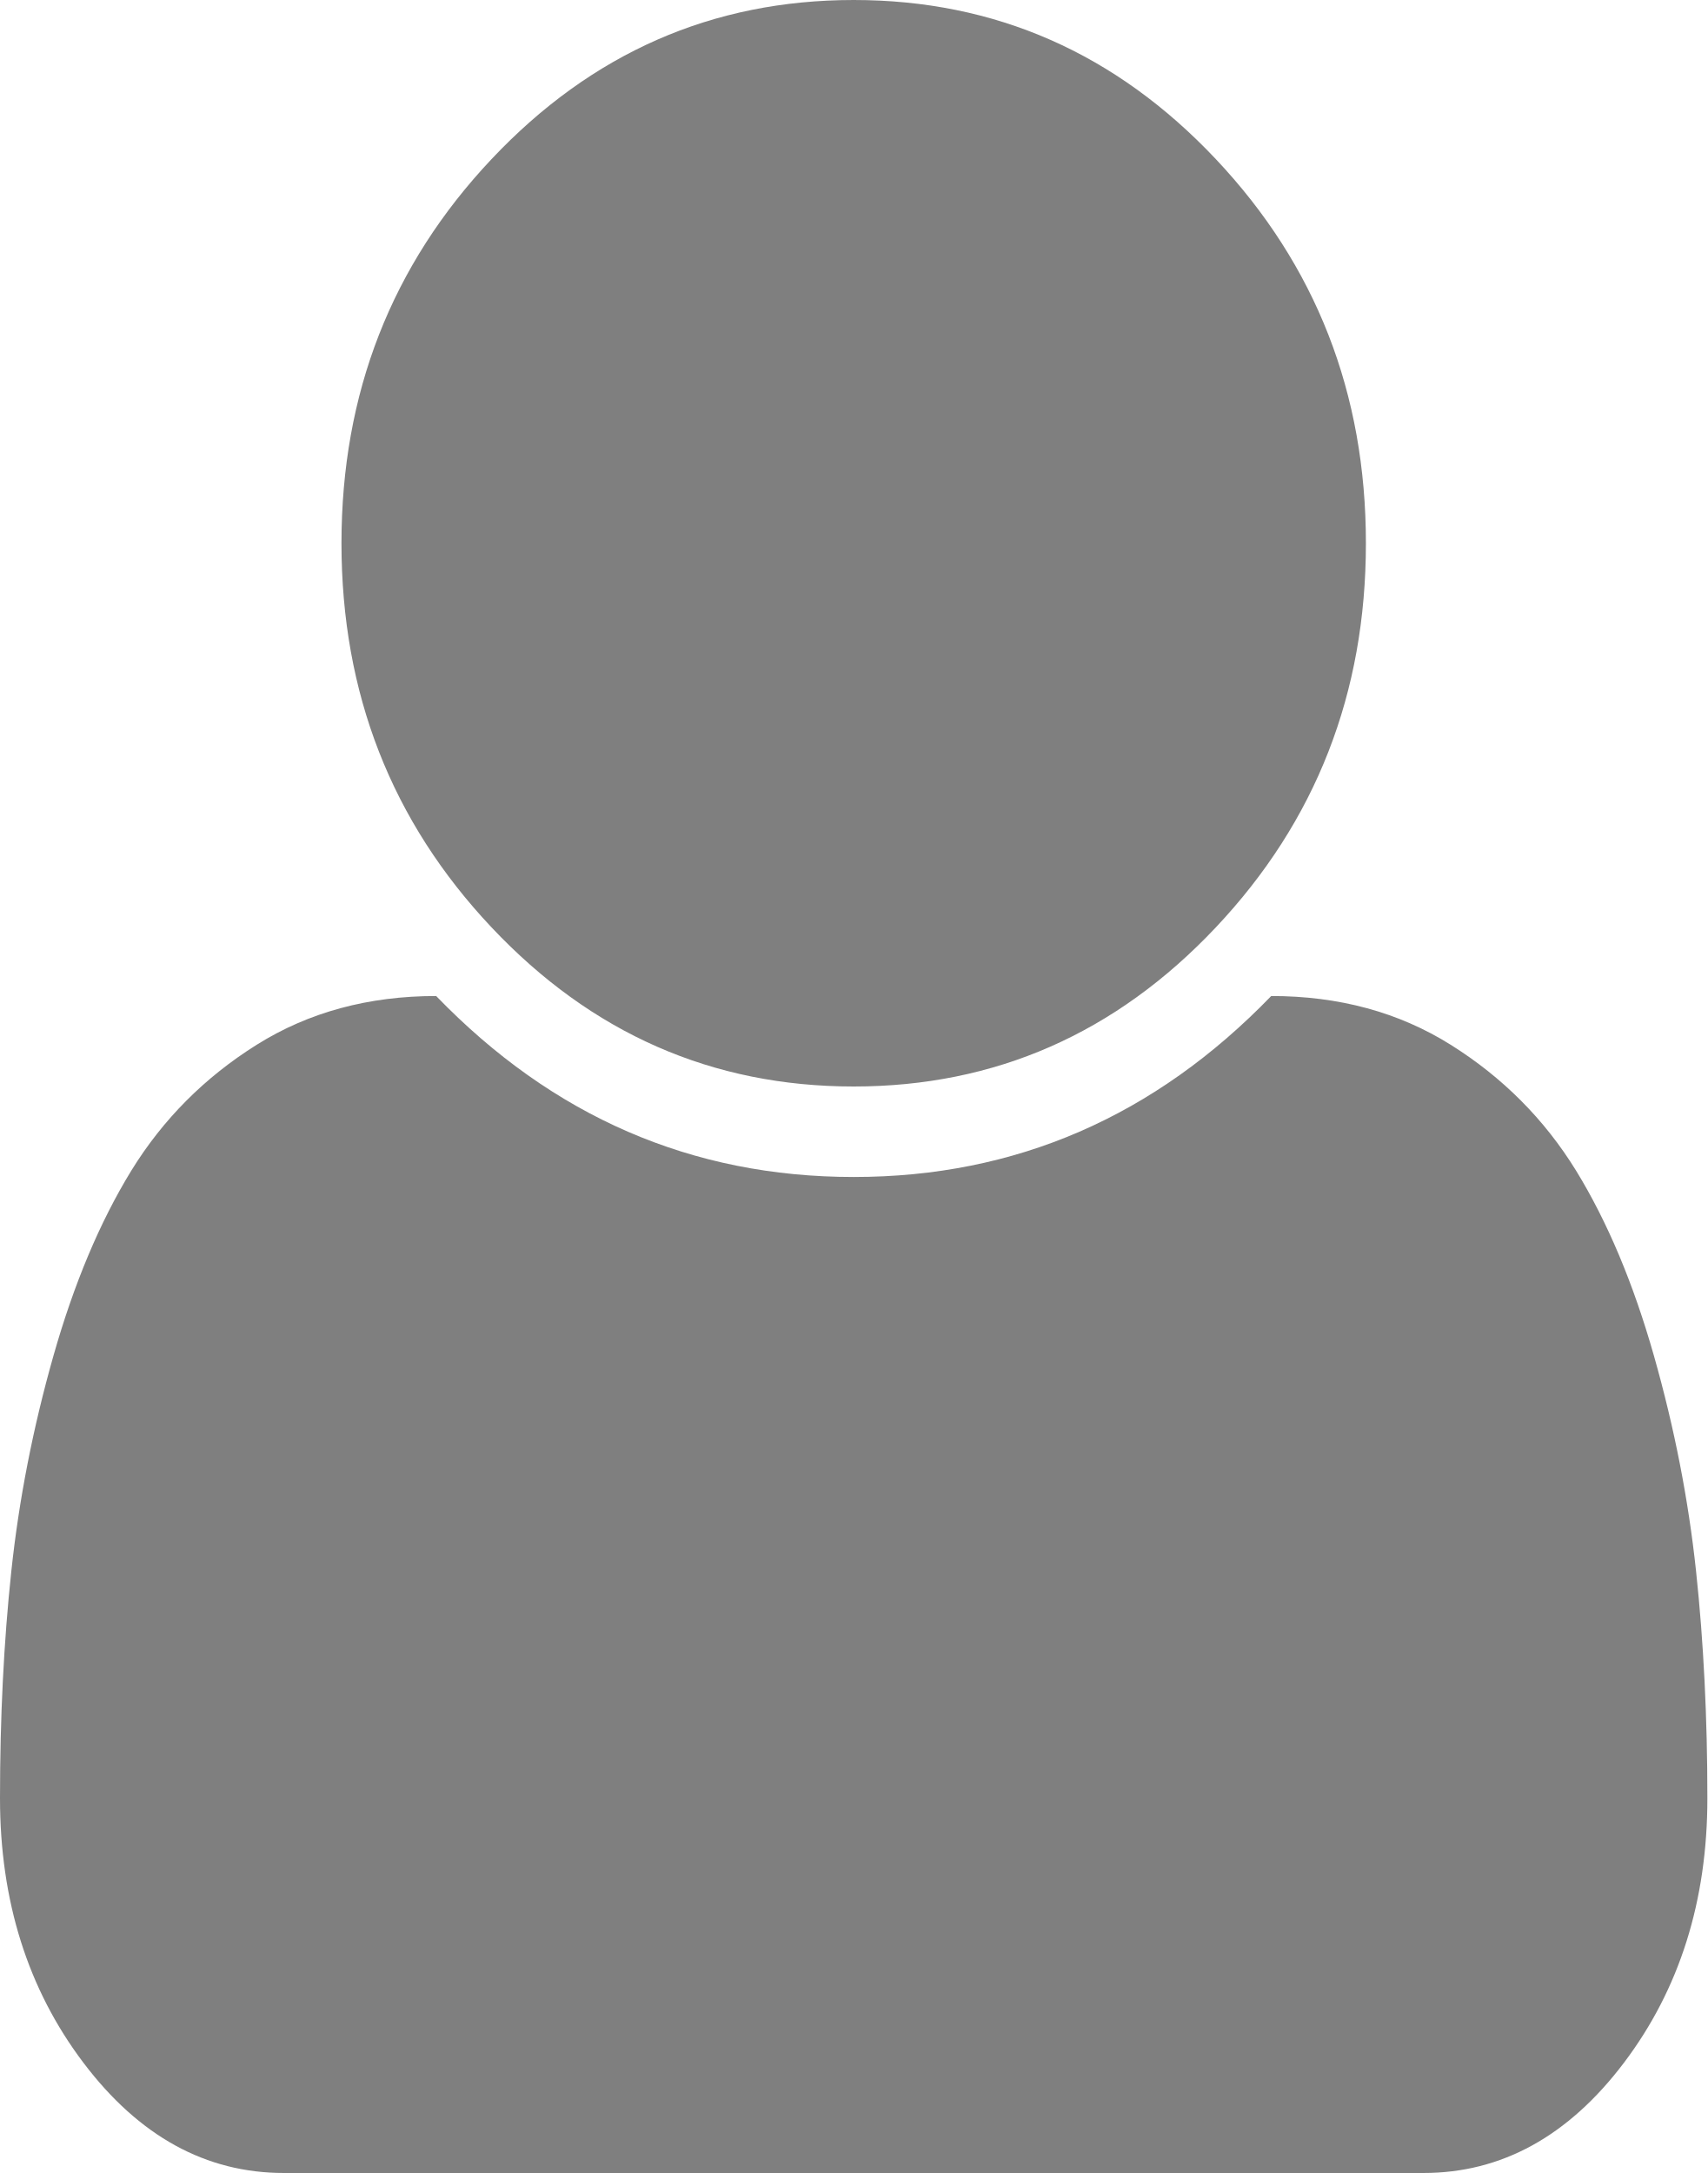
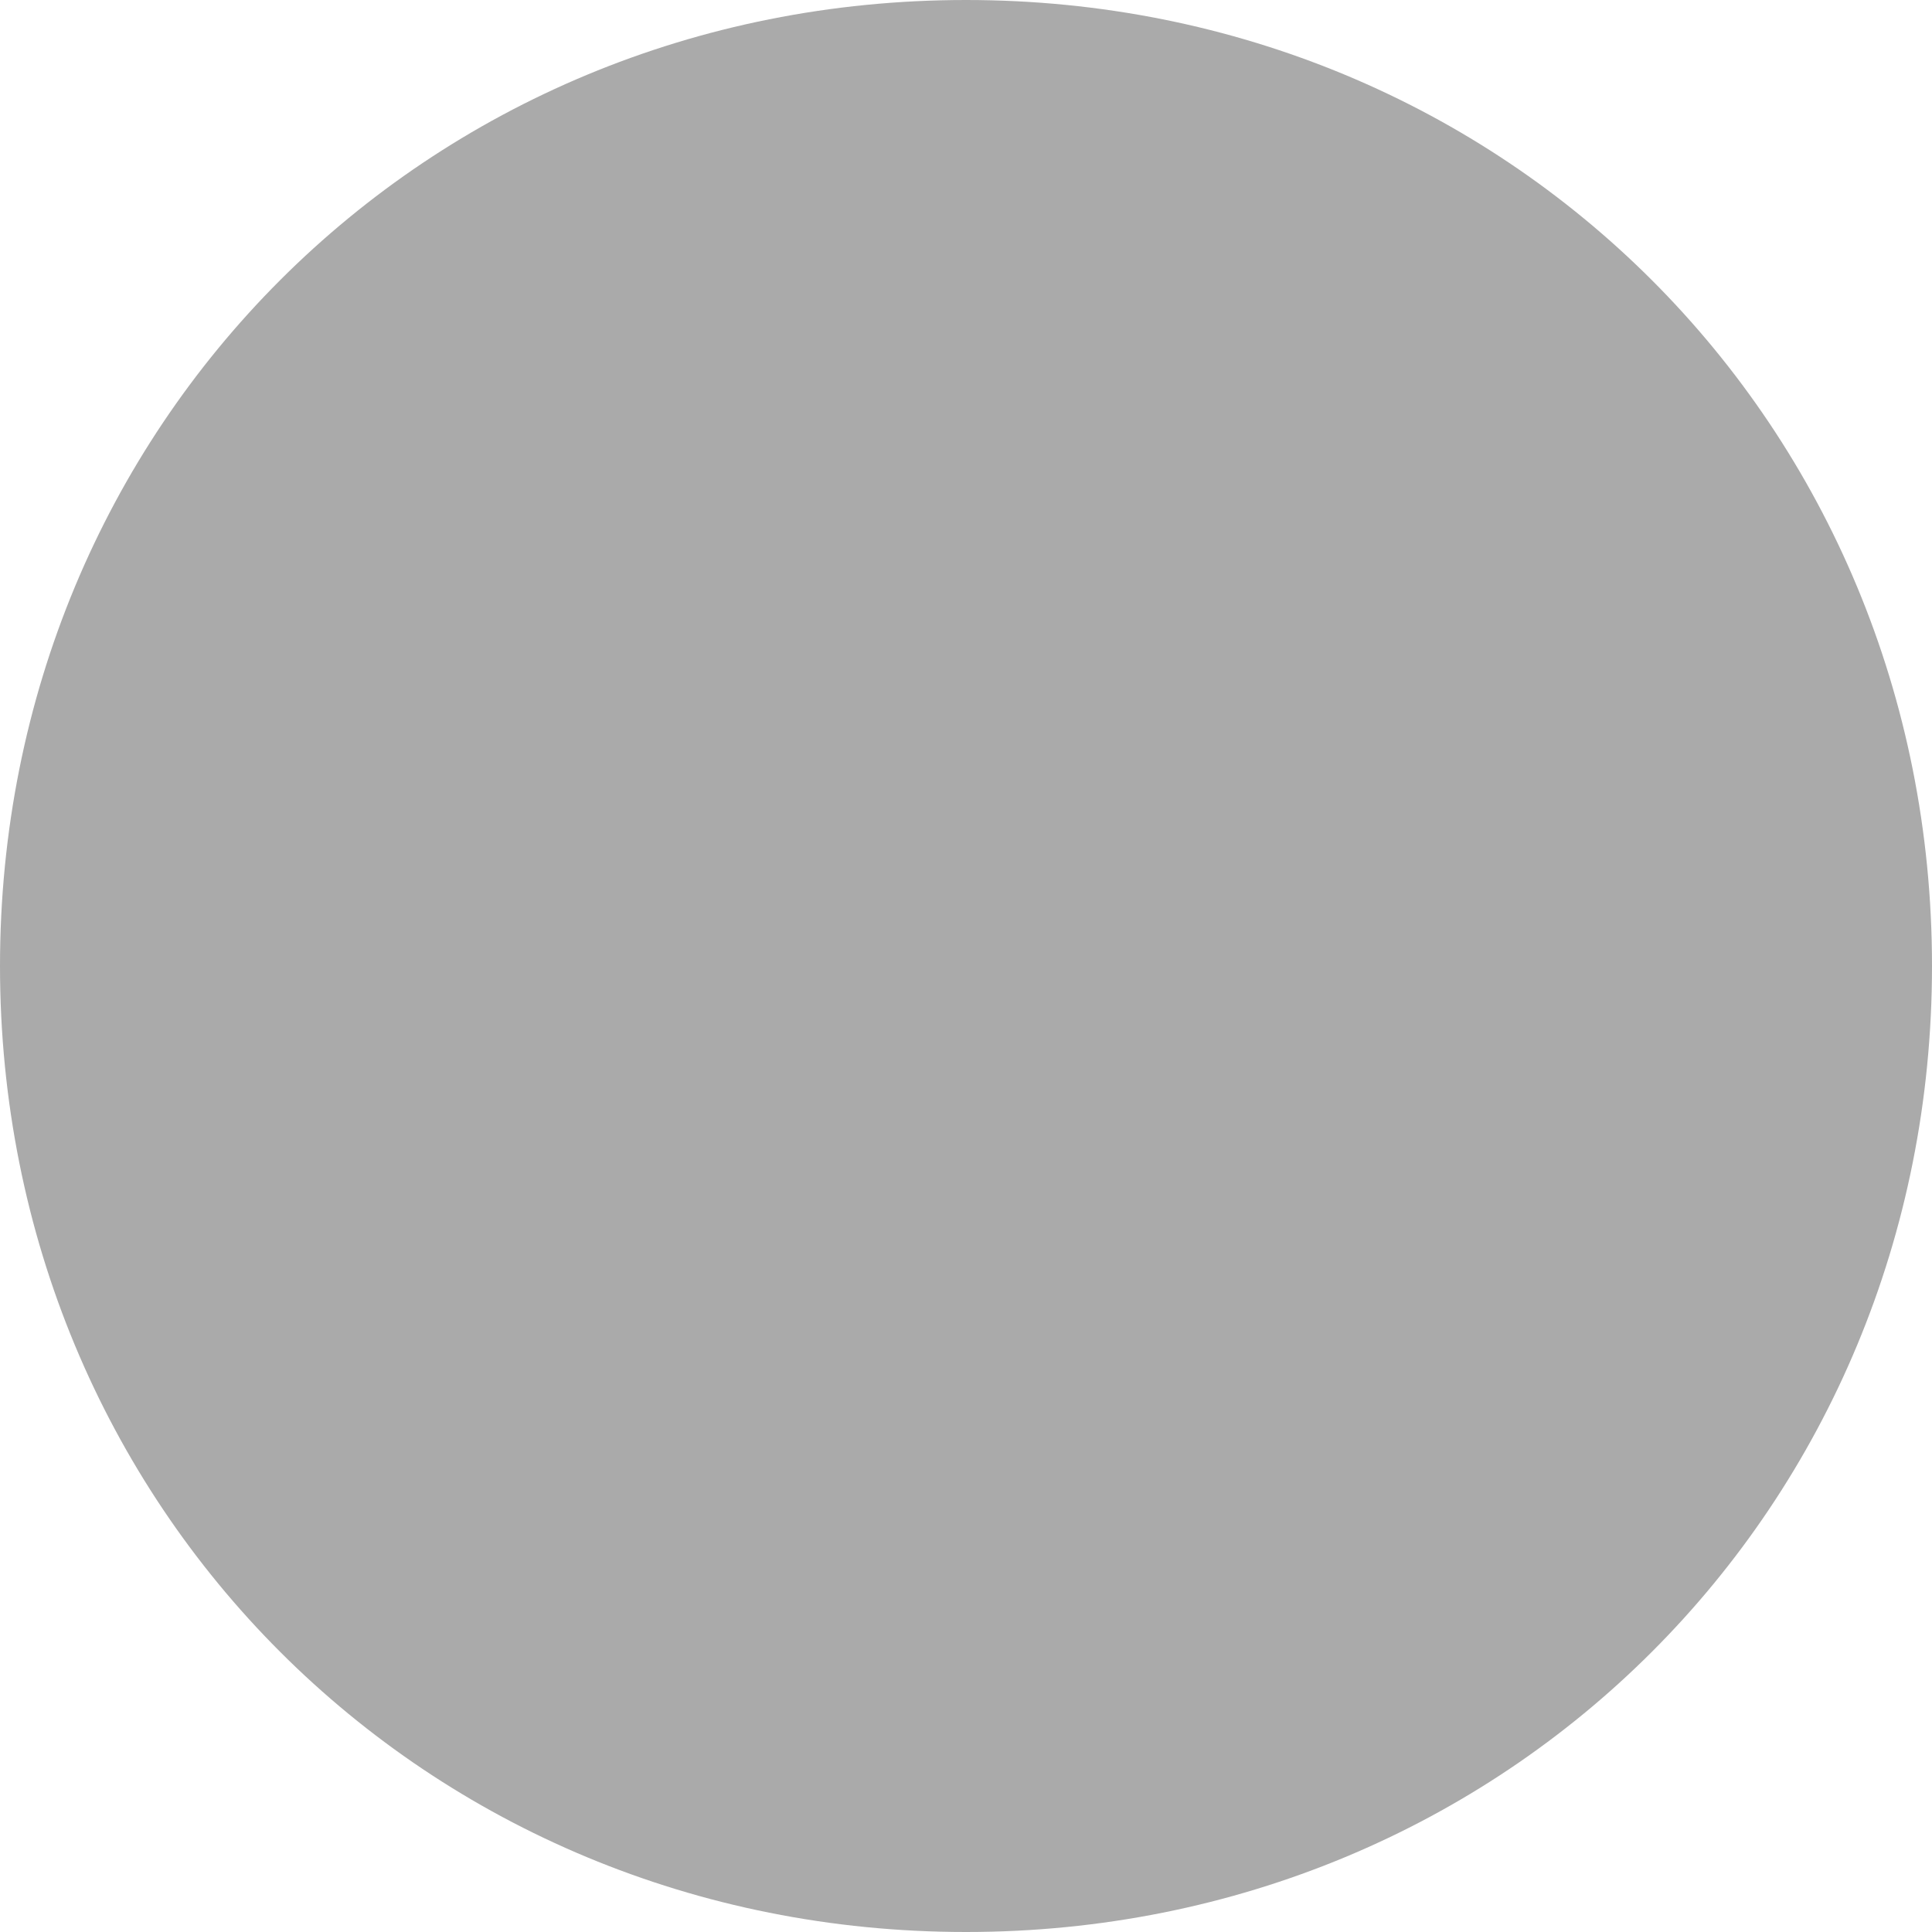
- <svg xmlns="http://www.w3.org/2000/svg" version="1.1" width="11px" height="14px">
-   <g transform="matrix(1 0 0 1 -247 -156 )">
-     <path d="M 10.927 10.122  C 10.976 10.581  11 11.068  11 11.585  C 11 12.247  10.821 12.815  10.463 13.289  C 10.105 13.763  9.674 14  9.17 14  L 1.83 14  C 1.326 14  0.895 13.763  0.537 13.289  C 0.179 12.815  0 12.247  0 11.585  C 0 11.068  0.024 10.581  0.073 10.122  C 0.122 9.663  0.212 9.201  0.344 8.736  C 0.476 8.271  0.643 7.873  0.846 7.542  C 1.05 7.211  1.319 6.941  1.654 6.731  C 1.989 6.521  2.375 6.417  2.81 6.417  C 3.561 7.194  4.457 7.583  5.5 7.583  C 6.543 7.583  7.439 7.194  8.19 6.417  C 8.625 6.417  9.011 6.521  9.346 6.731  C 9.681 6.941  9.95 7.211  10.154 7.542  C 10.357 7.873  10.524 8.271  10.656 8.736  C 10.788 9.201  10.878 9.663  10.927 10.122  Z M 7.833 1.025  C 8.478 1.709  8.8 2.534  8.8 3.5  C 8.8 4.466  8.478 5.291  7.833 5.975  C 7.189 6.658  6.411 7  5.5 7  C 4.589 7  3.811 6.658  3.167 5.975  C 2.522 5.291  2.2 4.466  2.2 3.5  C 2.2 2.534  2.522 1.709  3.167 1.025  C 3.811 0.342  4.589 0  5.5 0  C 6.411 0  7.189 0.342  7.833 1.025  Z " fill-rule="nonzero" fill="#7f7f7f" stroke="none" transform="matrix(1 0 0 1 247 156 )" />
+ <svg xmlns="http://www.w3.org/2000/svg" version="1.1" width="20px" height="20px">
+   <g transform="matrix(1 0 0 1 -242 -153 )">
+     <path d="M 252 153  C 257.6 153  262 157.4  262 163  C 262 168.6  257.6 173  252 173  C 246.4 173  242 168.6  242 163  C 242 157.4  246.4 153  252 153  Z " fill-rule="nonzero" fill="#aaaaaa" stroke="none" />
  </g>
</svg>
